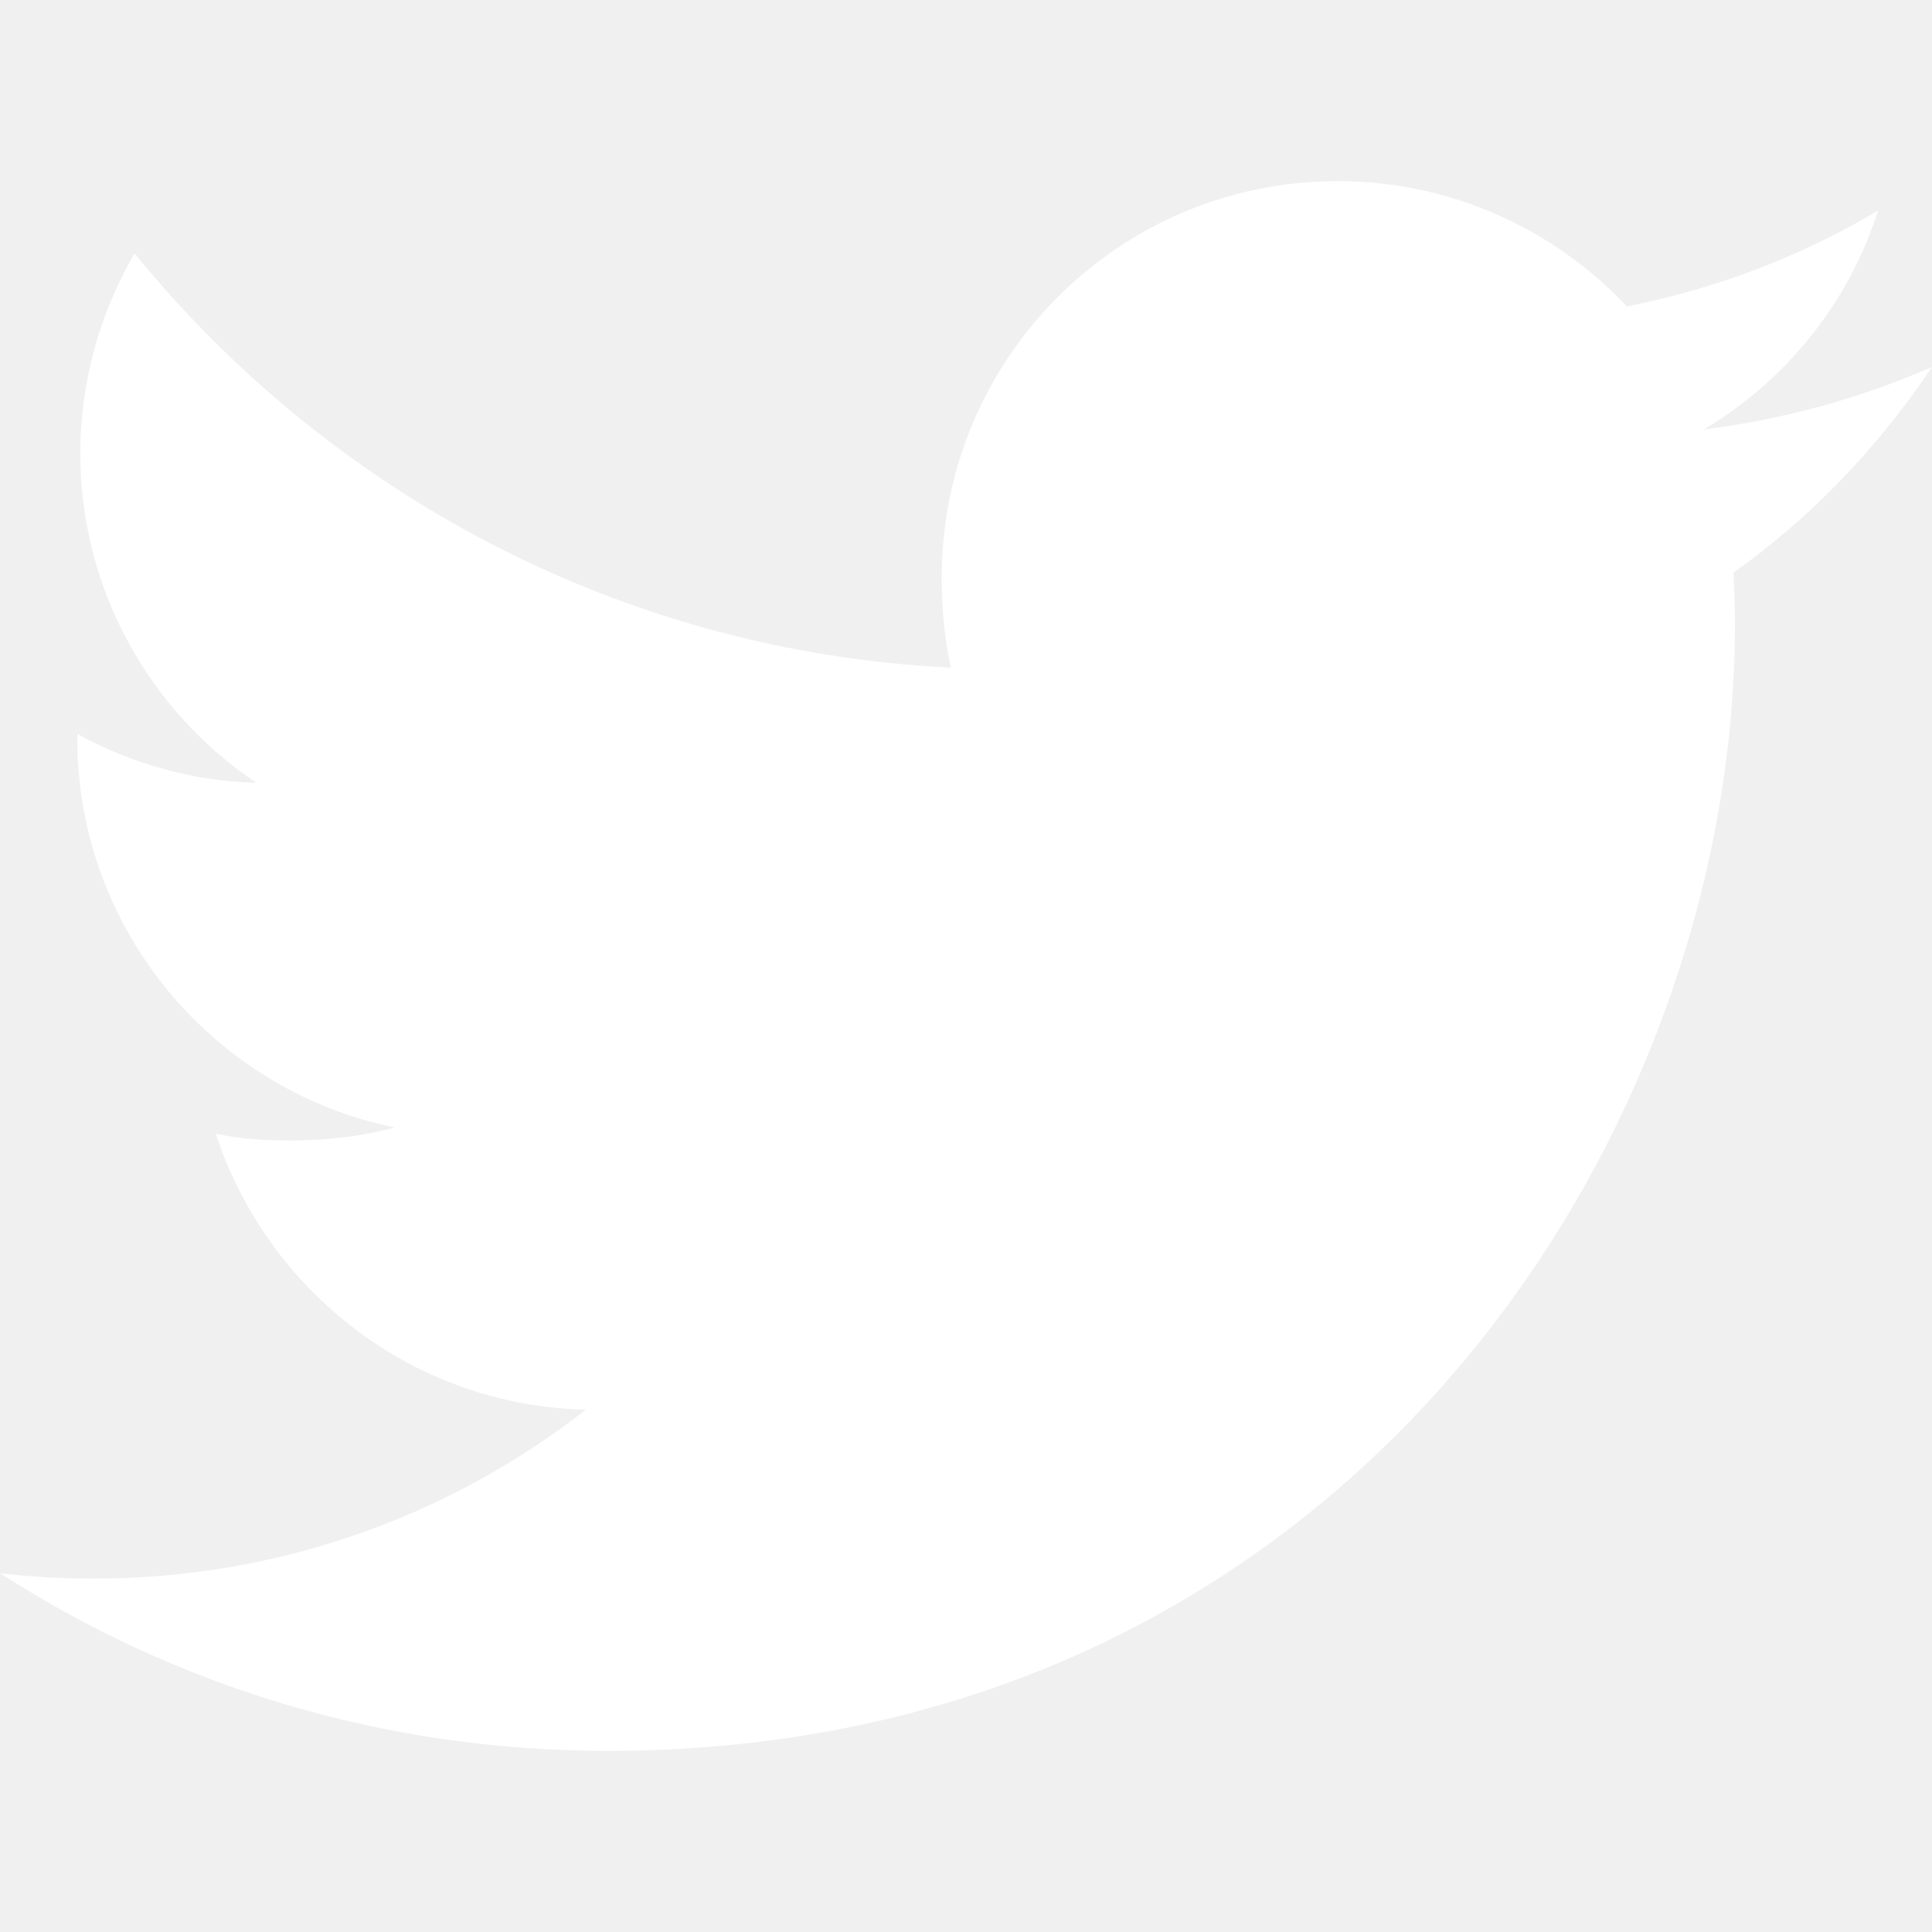
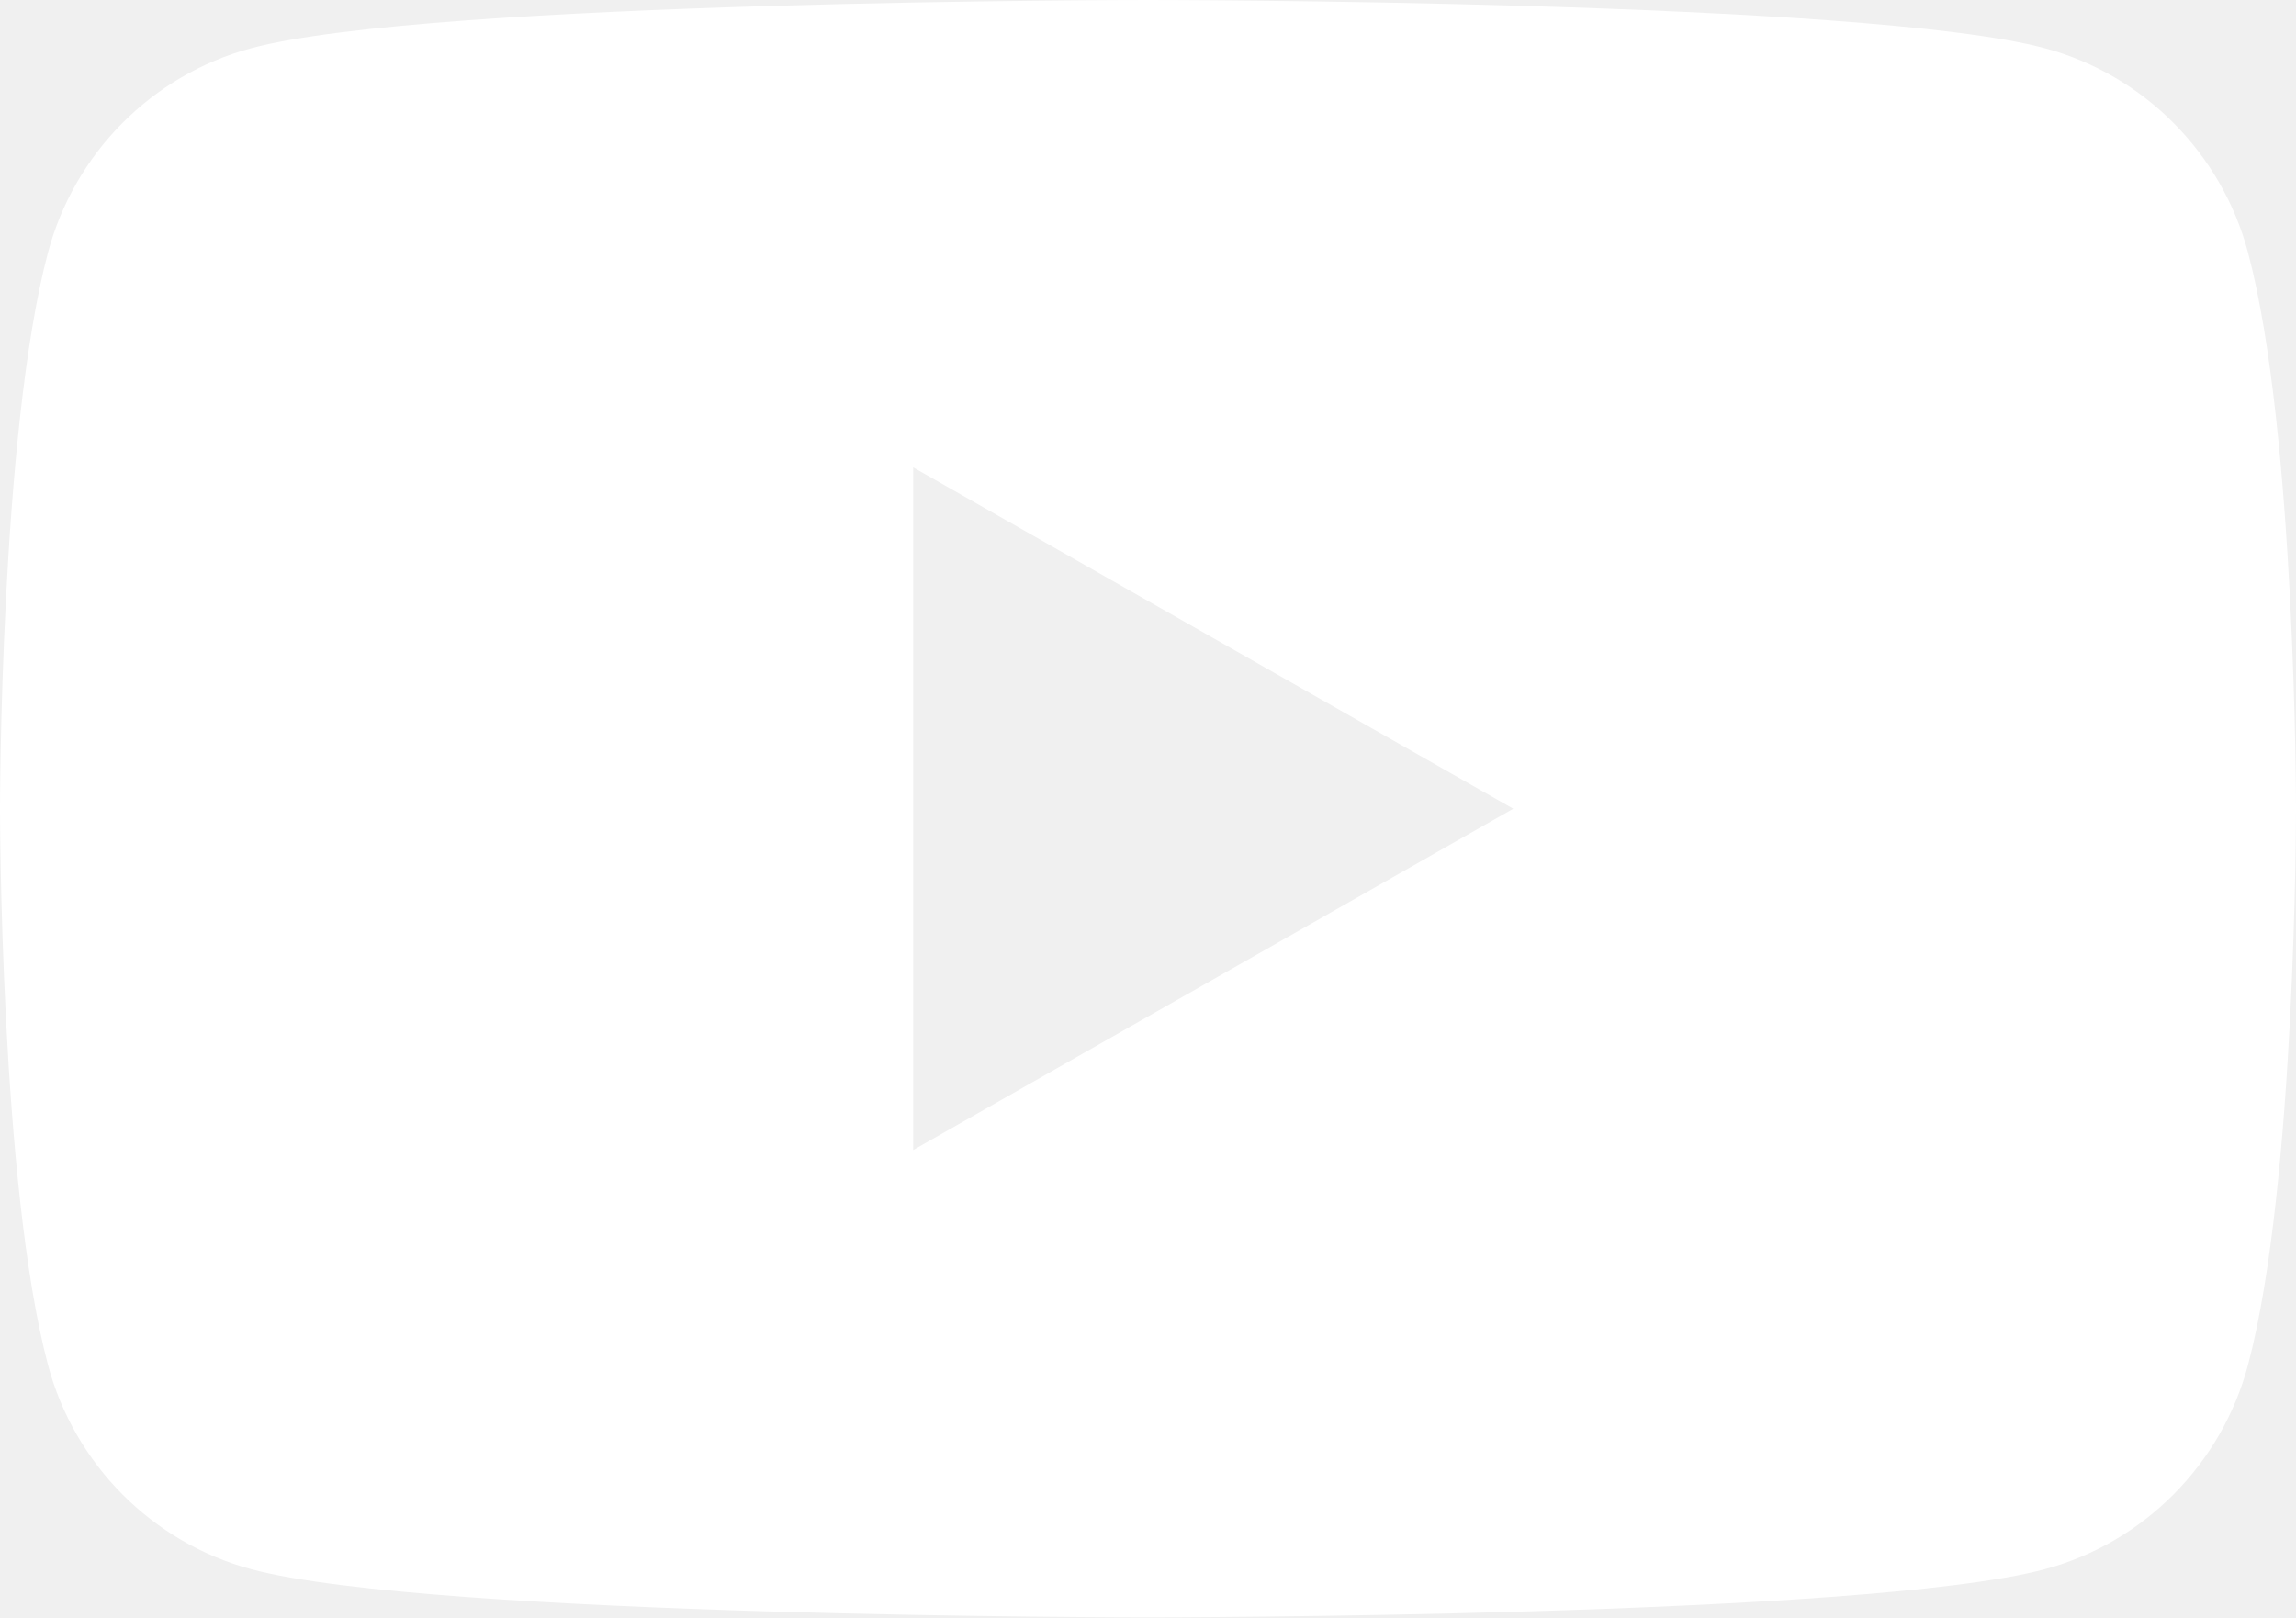
- <svg xmlns="http://www.w3.org/2000/svg" fill="#fff" version="1.1" id="Capa_1" x="0px" y="0px" viewBox="0 0 512 512" style="enable-background:new 0 0 512 512;" xml:space="preserve">
-   <g>
-     <g>
-       <path d="M512,97.248c-19.04,8.352-39.328,13.888-60.48,16.576c21.76-12.992,38.368-33.408,46.176-58.016    c-20.288,12.096-42.688,20.64-66.56,25.408C411.872,60.704,384.416,48,354.464,48c-58.112,0-104.896,47.168-104.896,104.992    c0,8.32,0.704,16.32,2.432,23.936c-87.264-4.256-164.48-46.08-216.352-109.792c-9.056,15.712-14.368,33.696-14.368,53.056    c0,36.352,18.72,68.576,46.624,87.232c-16.864-0.32-33.408-5.216-47.424-12.928c0,0.32,0,0.736,0,1.152    c0,51.008,36.384,93.376,84.096,103.136c-8.544,2.336-17.856,3.456-27.52,3.456c-6.72,0-13.504-0.384-19.872-1.792    c13.6,41.568,52.192,72.128,98.08,73.12c-35.712,27.936-81.056,44.768-130.144,44.768c-8.608,0-16.864-0.384-25.12-1.44    C46.496,446.88,101.6,464,161.024,464c193.152,0,298.752-160,298.752-298.688c0-4.64-0.16-9.12-0.384-13.568    C480.224,136.96,497.728,118.496,512,97.248z" />
-     </g>
-   </g>
-   <g>
- </g>
-   <g>
- </g>
-   <g>
- </g>
-   <g>
- </g>
-   <g>
- </g>
-   <g>
- </g>
-   <g>
- </g>
-   <g>
- </g>
-   <g>
- </g>
-   <g>
- </g>
-   <g>
- </g>
-   <g>
- </g>
-   <g>
- </g>
-   <g>
- </g>
-   <g>
- </g>
+ <svg xmlns="http://www.w3.org/2000/svg" shape-rendering="geometricPrecision" text-rendering="geometricPrecision" image-rendering="optimizeQuality" fill-rule="evenodd" clip-rule="evenodd" viewBox="0 0 512 360.726">
+   <path fill="#fff" d="M456.035 10.769c22.031 5.926 39.377 23.386 45.265 45.56C512 96.516 512 180.363 512 180.363s0 83.846-10.7 124.037c-5.888 22.17-23.234 39.631-45.265 45.559-39.928 10.767-200.034 10.767-200.034 10.767s-160.107 0-200.035-10.767C33.937 344.031 16.587 326.57 10.7 304.4 0 264.209 0 180.363 0 180.363S0 96.516 10.7 56.329c5.887-22.174 23.237-39.634 45.266-45.56C95.894 0 256.001 0 256.001 0s160.106 0 200.034 10.769zm-252.398 245.72l133.818-76.122-133.818-76.131v152.253z" />
</svg>
